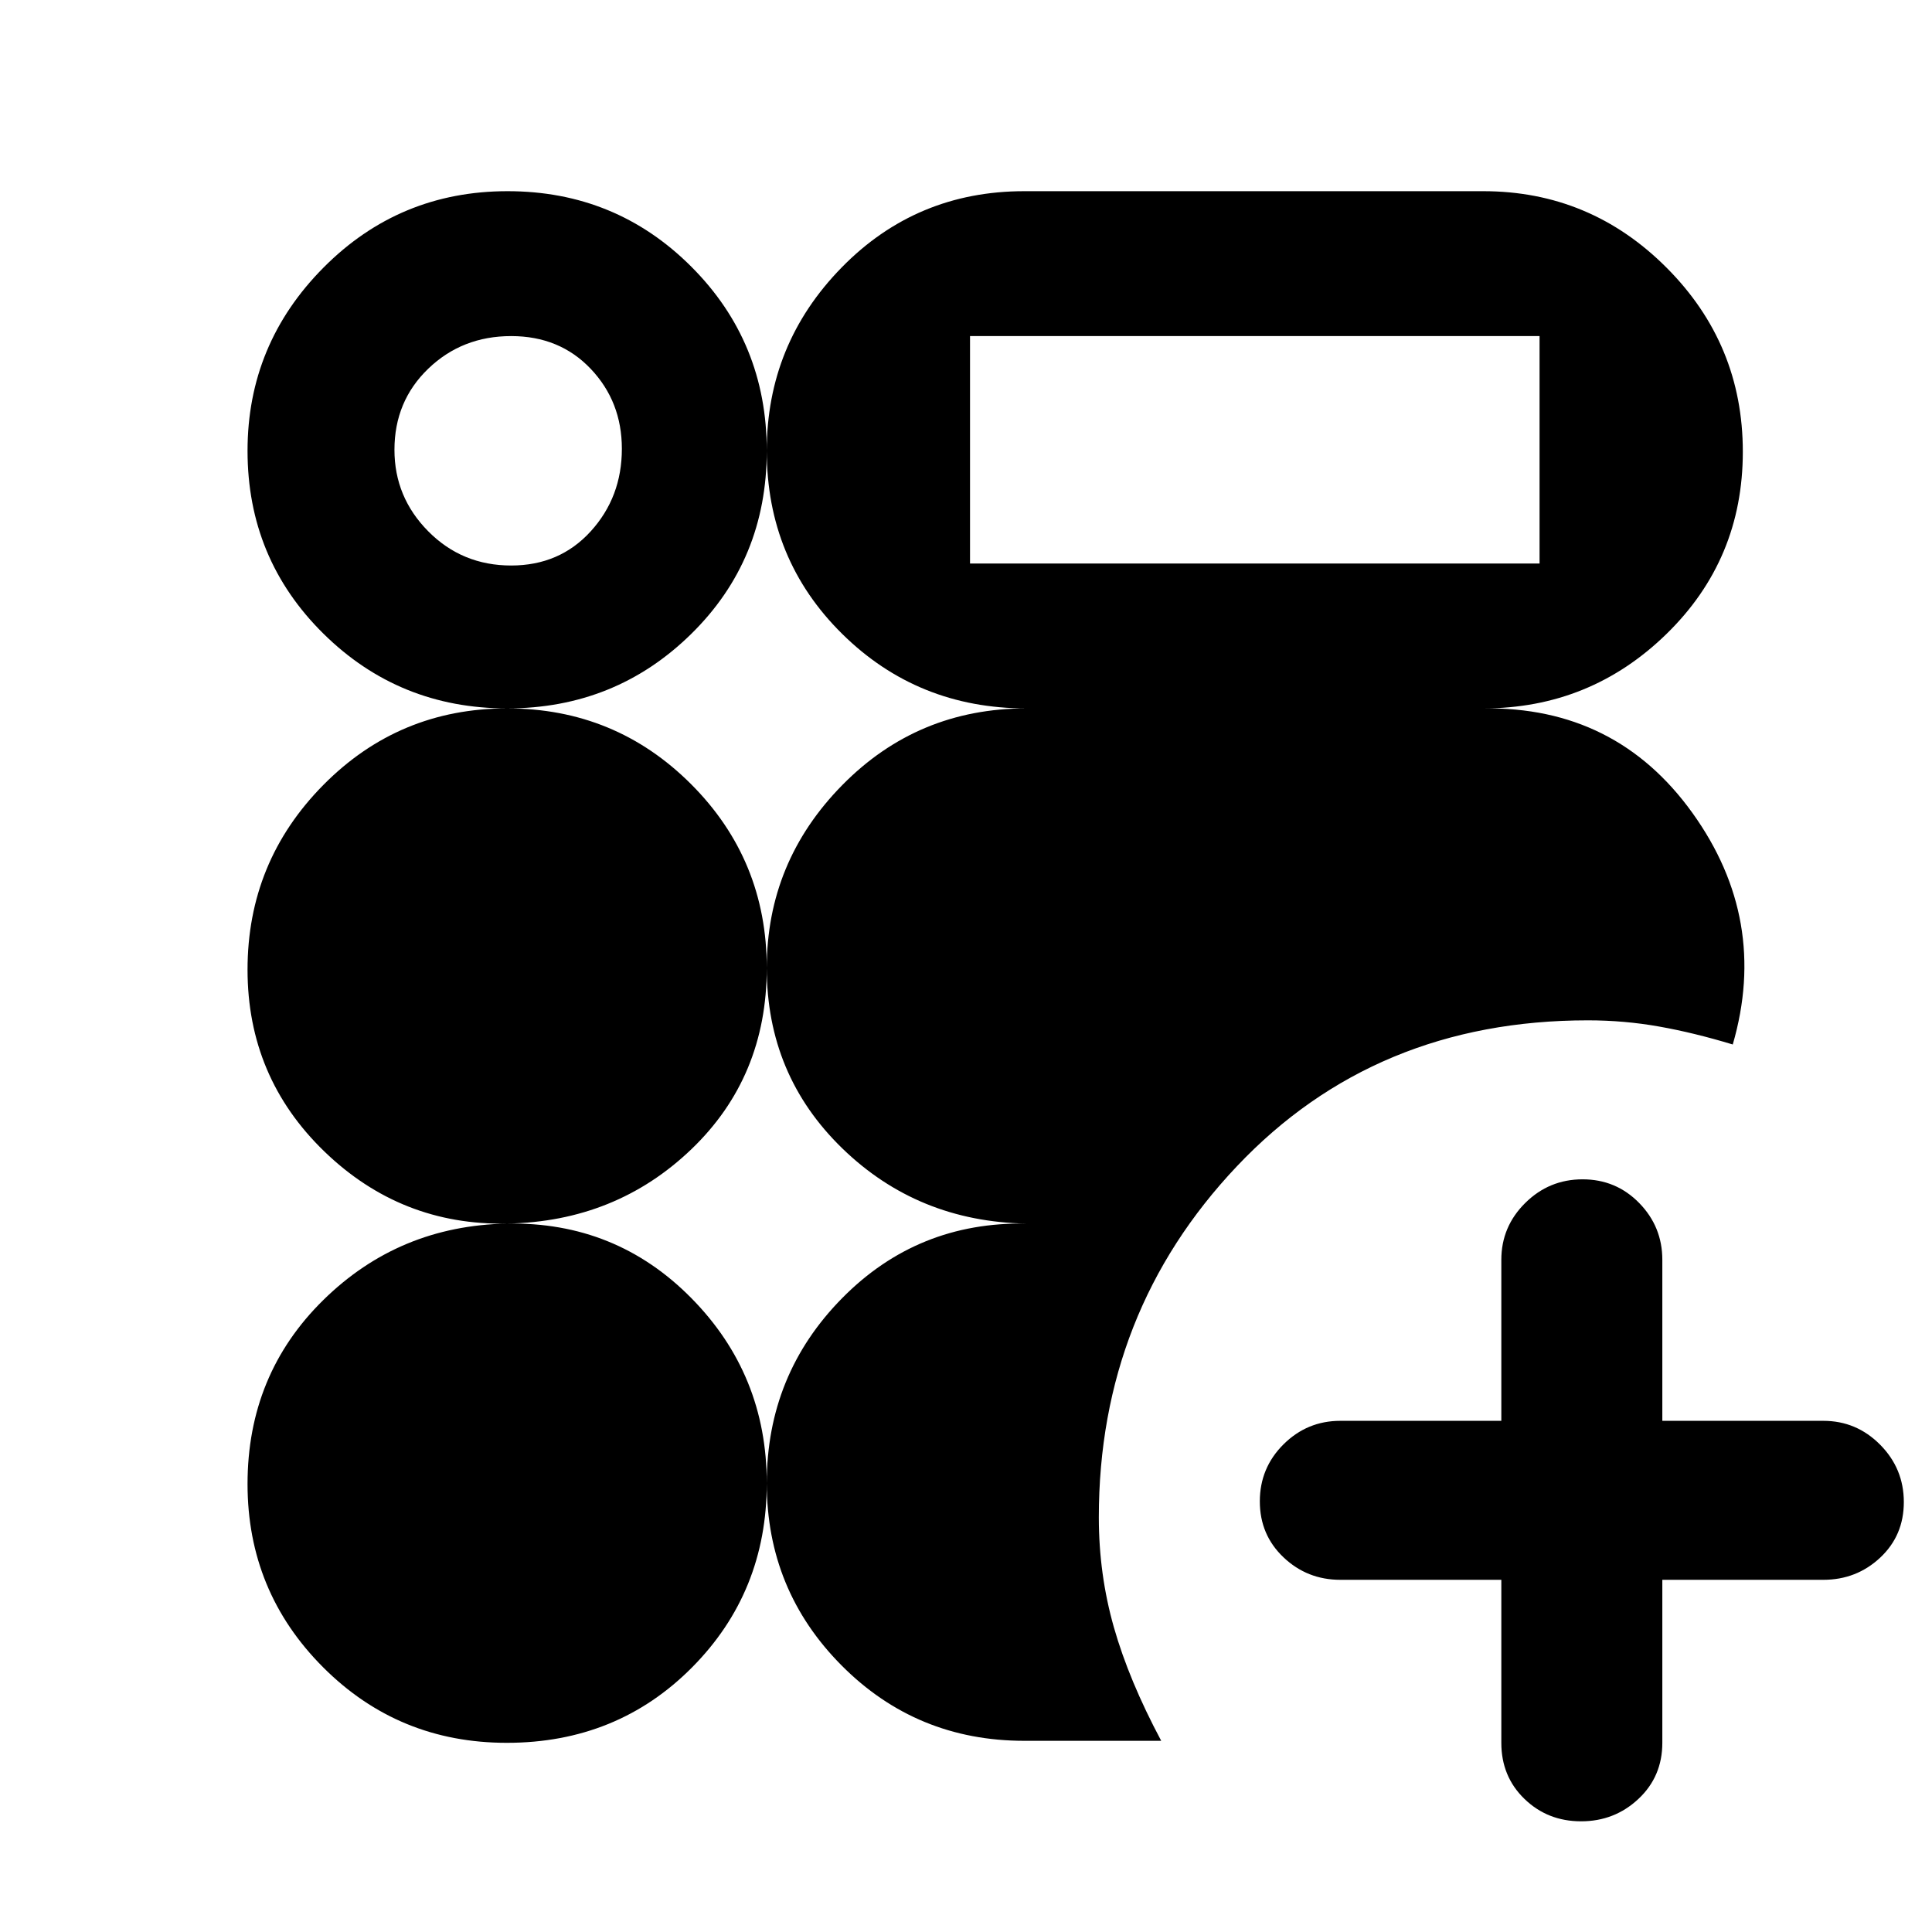
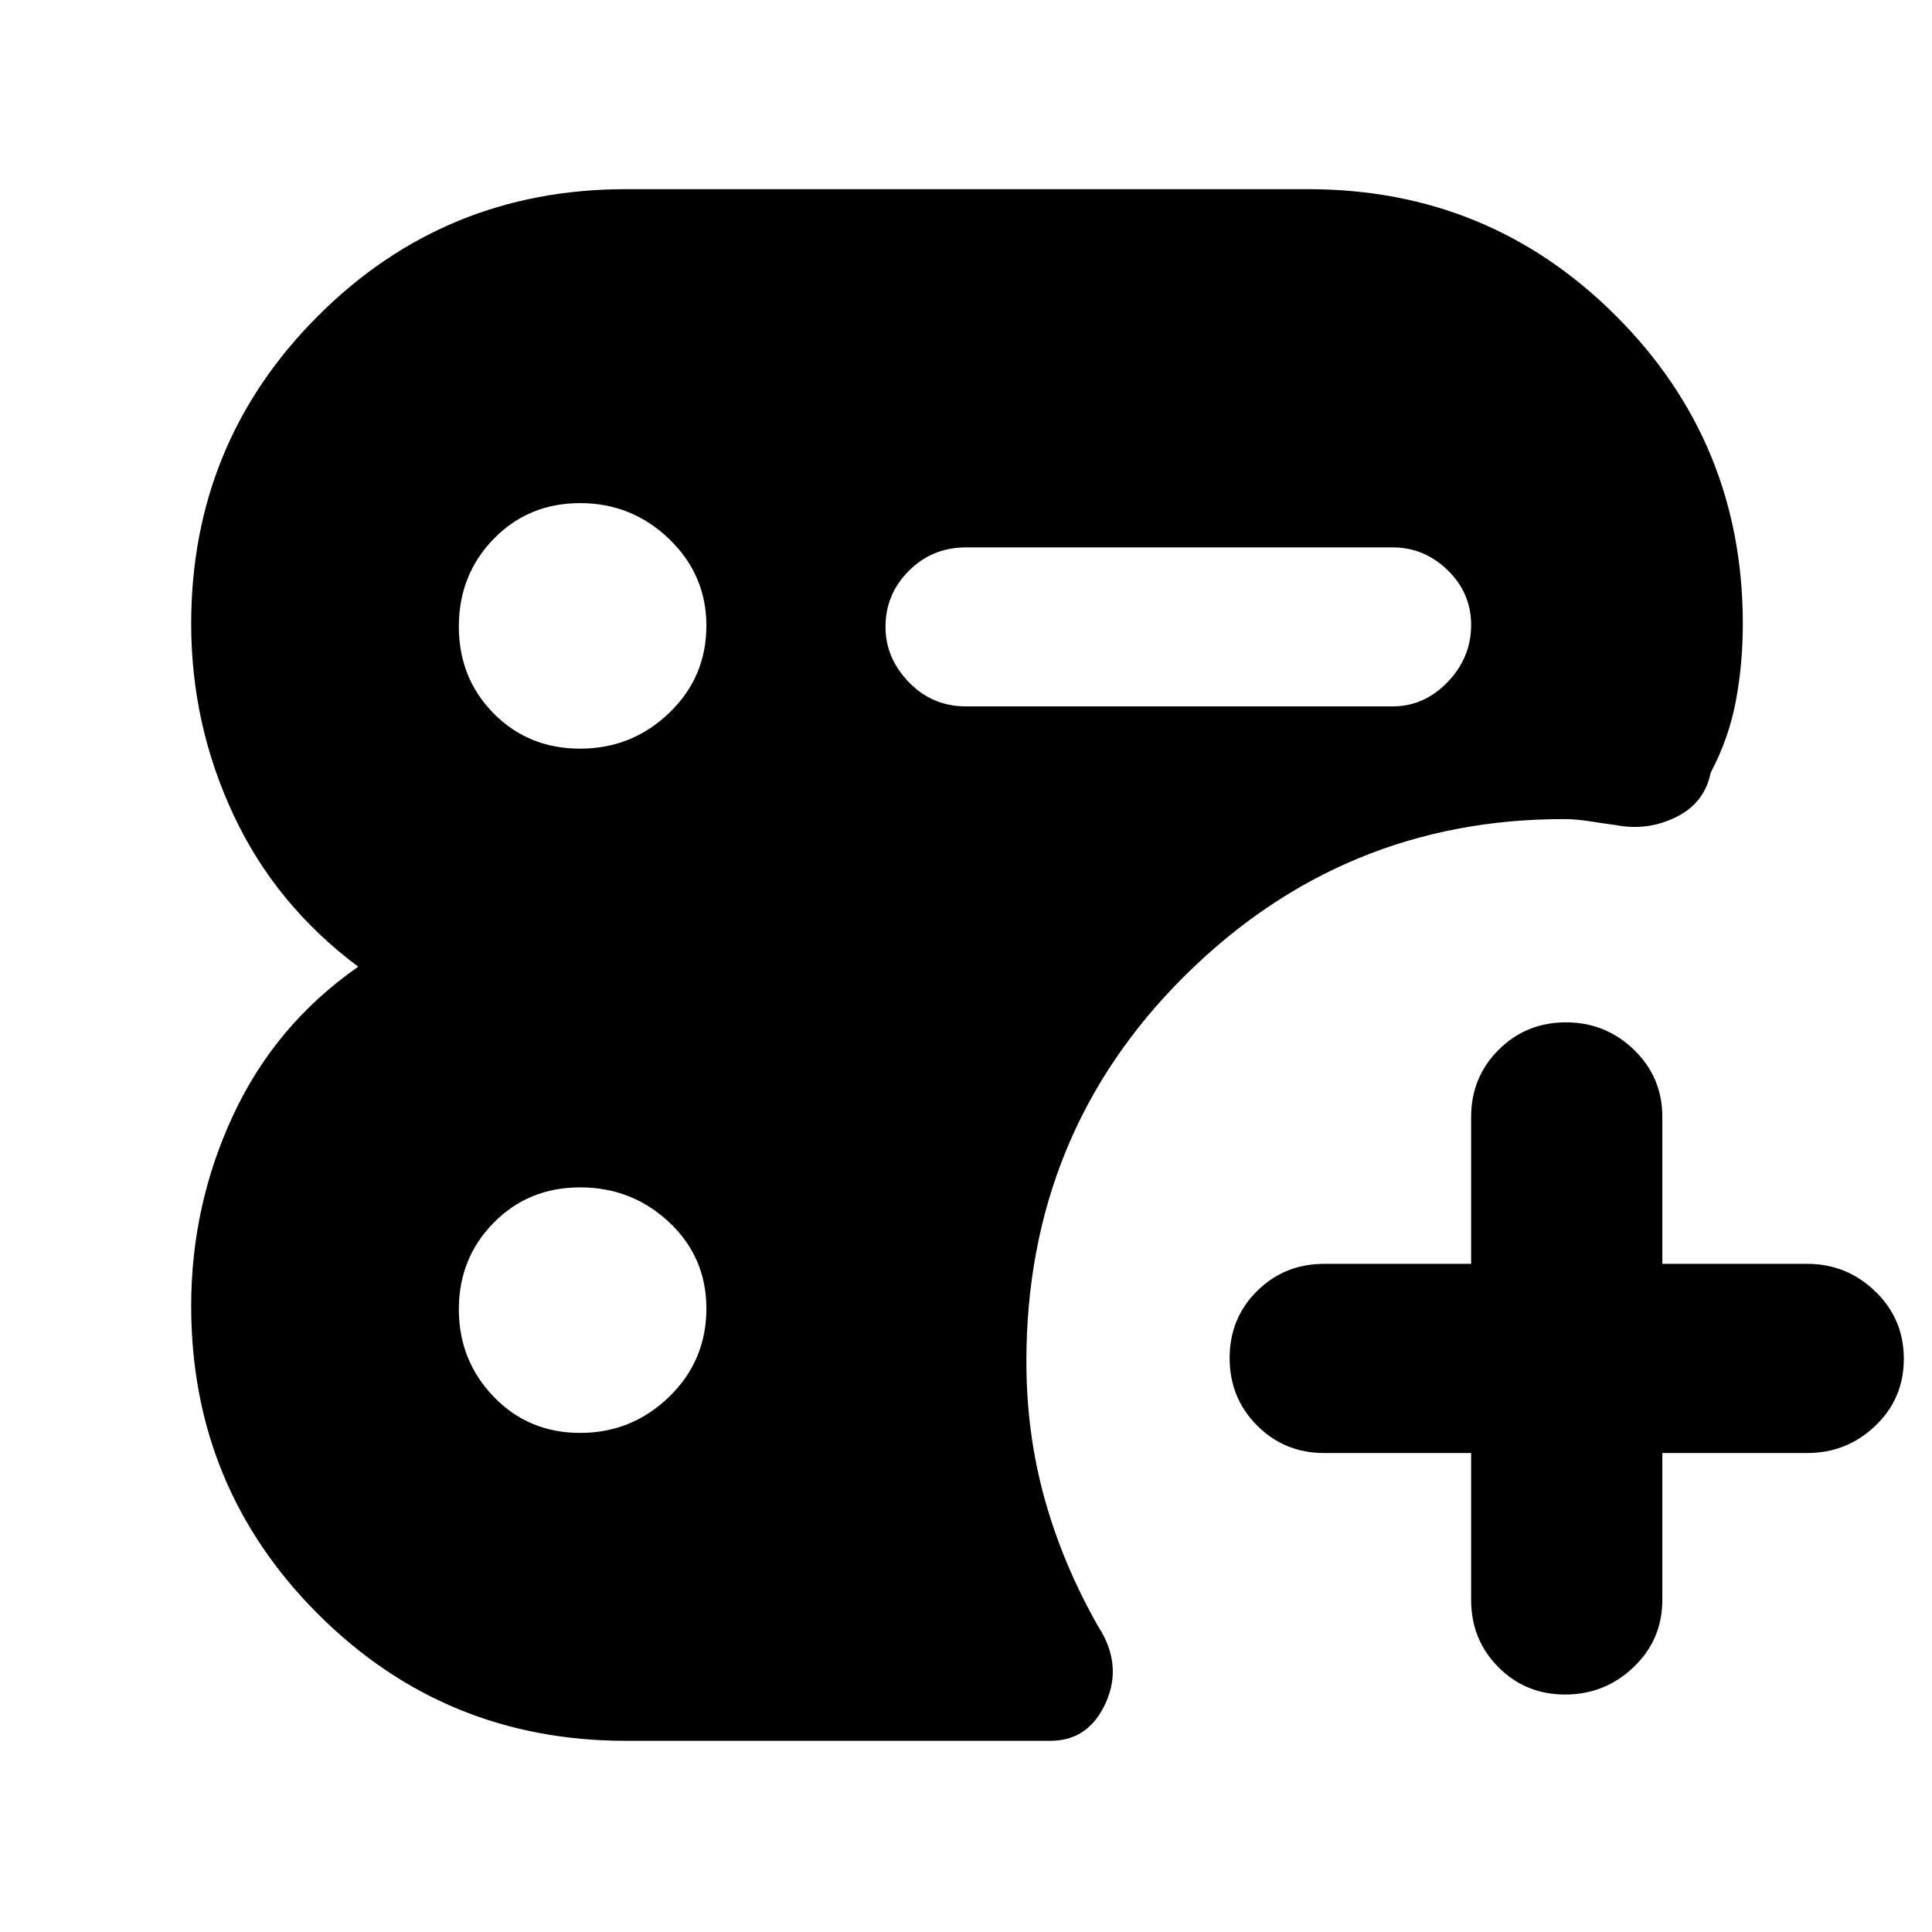
<svg xmlns="http://www.w3.org/2000/svg" viewBox="0 -960 960 960">
-   <path d="M757.5-66.13Q746-77.25 746-94v-81h-80q-16.47 0-28.24-11.18Q626-197.35 626-213.98q0-16.63 11.76-28.33Q649.53-254 666-254h80v-80q0-16.48 11.87-28.24Q769.74-374 786.37-374q16.63 0 28.13 11.76T826-334v80h80q16.47 0 28.24 11.87Q946-230.26 946-213.63 946-197 934.24-186q-11.77 11-28.24 11h-80v81q0 16.75-11.87 27.87Q802.26-55 785.63-55 769-55 757.5-66.13ZM251.82-94Q198-94 160.5-131.59q-37.5-37.59-37.5-91Q123-277 160.63-314q37.62-37 91.37-38-52.75 1-90.87-35.88Q123-424.77 123-478.18q0-53.65 37.63-91.74Q198.25-608 252-608q-53.75 0-91.37-37.21Q123-682.42 123-736q0-53 37.71-91 37.7-38 91.5-38 53.79 0 91.29 37.5Q381-790 381-736q0-53 37.13-91 37.12-38 90.87-38h228q53.16 0 91.08 37.98Q866-789.05 866-735.54 866-682 828.08-645q-37.92 37-91.08 37 66-1 104 52t20 115q-19.3-5.85-36.61-8.92Q807.07-453 789-453q-105.76 0-174.38 72.5Q546-308 546-206.02q0 28.34 7.5 54.68T577-95h-68q-53.58 0-90.79-37.42Q381-169.83 381-223q0 54.17-37.18 91.58Q306.65-94 251.82-94ZM254-679q24.08 0 39.54-17T309-737q0-23.42-15.46-39.71T254-793q-24.35 0-41.18 16.18Q196-760.64 196-736.5q0 23.56 16.82 40.53Q229.65-679 254-679Zm228-1h283v-113H482v113ZM381-223q0-54 37.5-92t91.5-37q-54-1-91.5-37.41Q381-425.83 381-479q0 54.17-37.5 90.09Q306-353 252-352q54-1 91.5 37t37.5 92Zm0-256q0-52.74 37.5-90.87T510-608q-54 0-91.5-37T381-736q0 54.17-37.62 91.08Q305.75-608 252-608q53.75 0 91.38 37.63Q381-532.74 381-479Z" />
+   <path d="M332.5-265.95Q351-283.9 351-309.82q0-25.51-18.5-42.85Q314-370 288.29-370q-25.7 0-43 17.59-17.29 17.59-17.29 43T245.29-266q17.3 18 43 18 25.71 0 44.21-17.95Zm0-339.79q18.5-17.75 18.5-43.38 0-25.21-18.5-43.05Q314-710 288.29-710q-25.7 0-43 17.79-17.29 17.8-17.29 43.5 0 25.71 17.29 43.21 17.3 17.5 43 17.5 25.71 0 44.21-17.74ZM480-609h212q15.72 0 27.36-12.14Q731-633.28 731-649.5q0-15.8-11.64-27.15Q707.72-688 692-688H480q-16.75 0-28.37 11.62Q440-664.77 440-648.51 440-633 451.63-621q11.62 12 28.37 12Zm251 371h-73q-19.75 0-33.37-13.68Q611-265.35 611-285.18q0-19.82 13.63-33.32Q638.25-332 658-332h73v-73q0-19.75 13.68-33.38Q758.35-452 778.09-452q19.73 0 33.82 13.62Q826-424.75 826-405v73h72q19.63 0 33.81 13.68Q946-304.65 946-284.82q0 19.82-14.19 33.32Q917.63-238 898-238h-72v73q0 19.75-14.26 33.37-14.27 13.63-34 13.63-19.74 0-33.24-13.63Q731-145.25 731-165v-73ZM311-95q-90 0-153-63T95-311q0-50.31 21-95.18 21-44.88 62-73.47-41-30.6-62-75.48Q95-600 95-650q0-90.02 63-153.01Q221-866 311-866h339q90.02 0 153.01 62.99Q866-740.02 866-650q0 20-3.5 38.5T850-576q-3 15-17.14 22-14.13 7-29.86 4-7.33-1-13.71-2-6.37-1-12.29-1-109.94 0-188.47 78.04Q510-396.93 510-283.42q0 35.42 9 67.92t26.57 63.48Q558-133 549.5-114 541-95 522-95H311Z" />
</svg>
